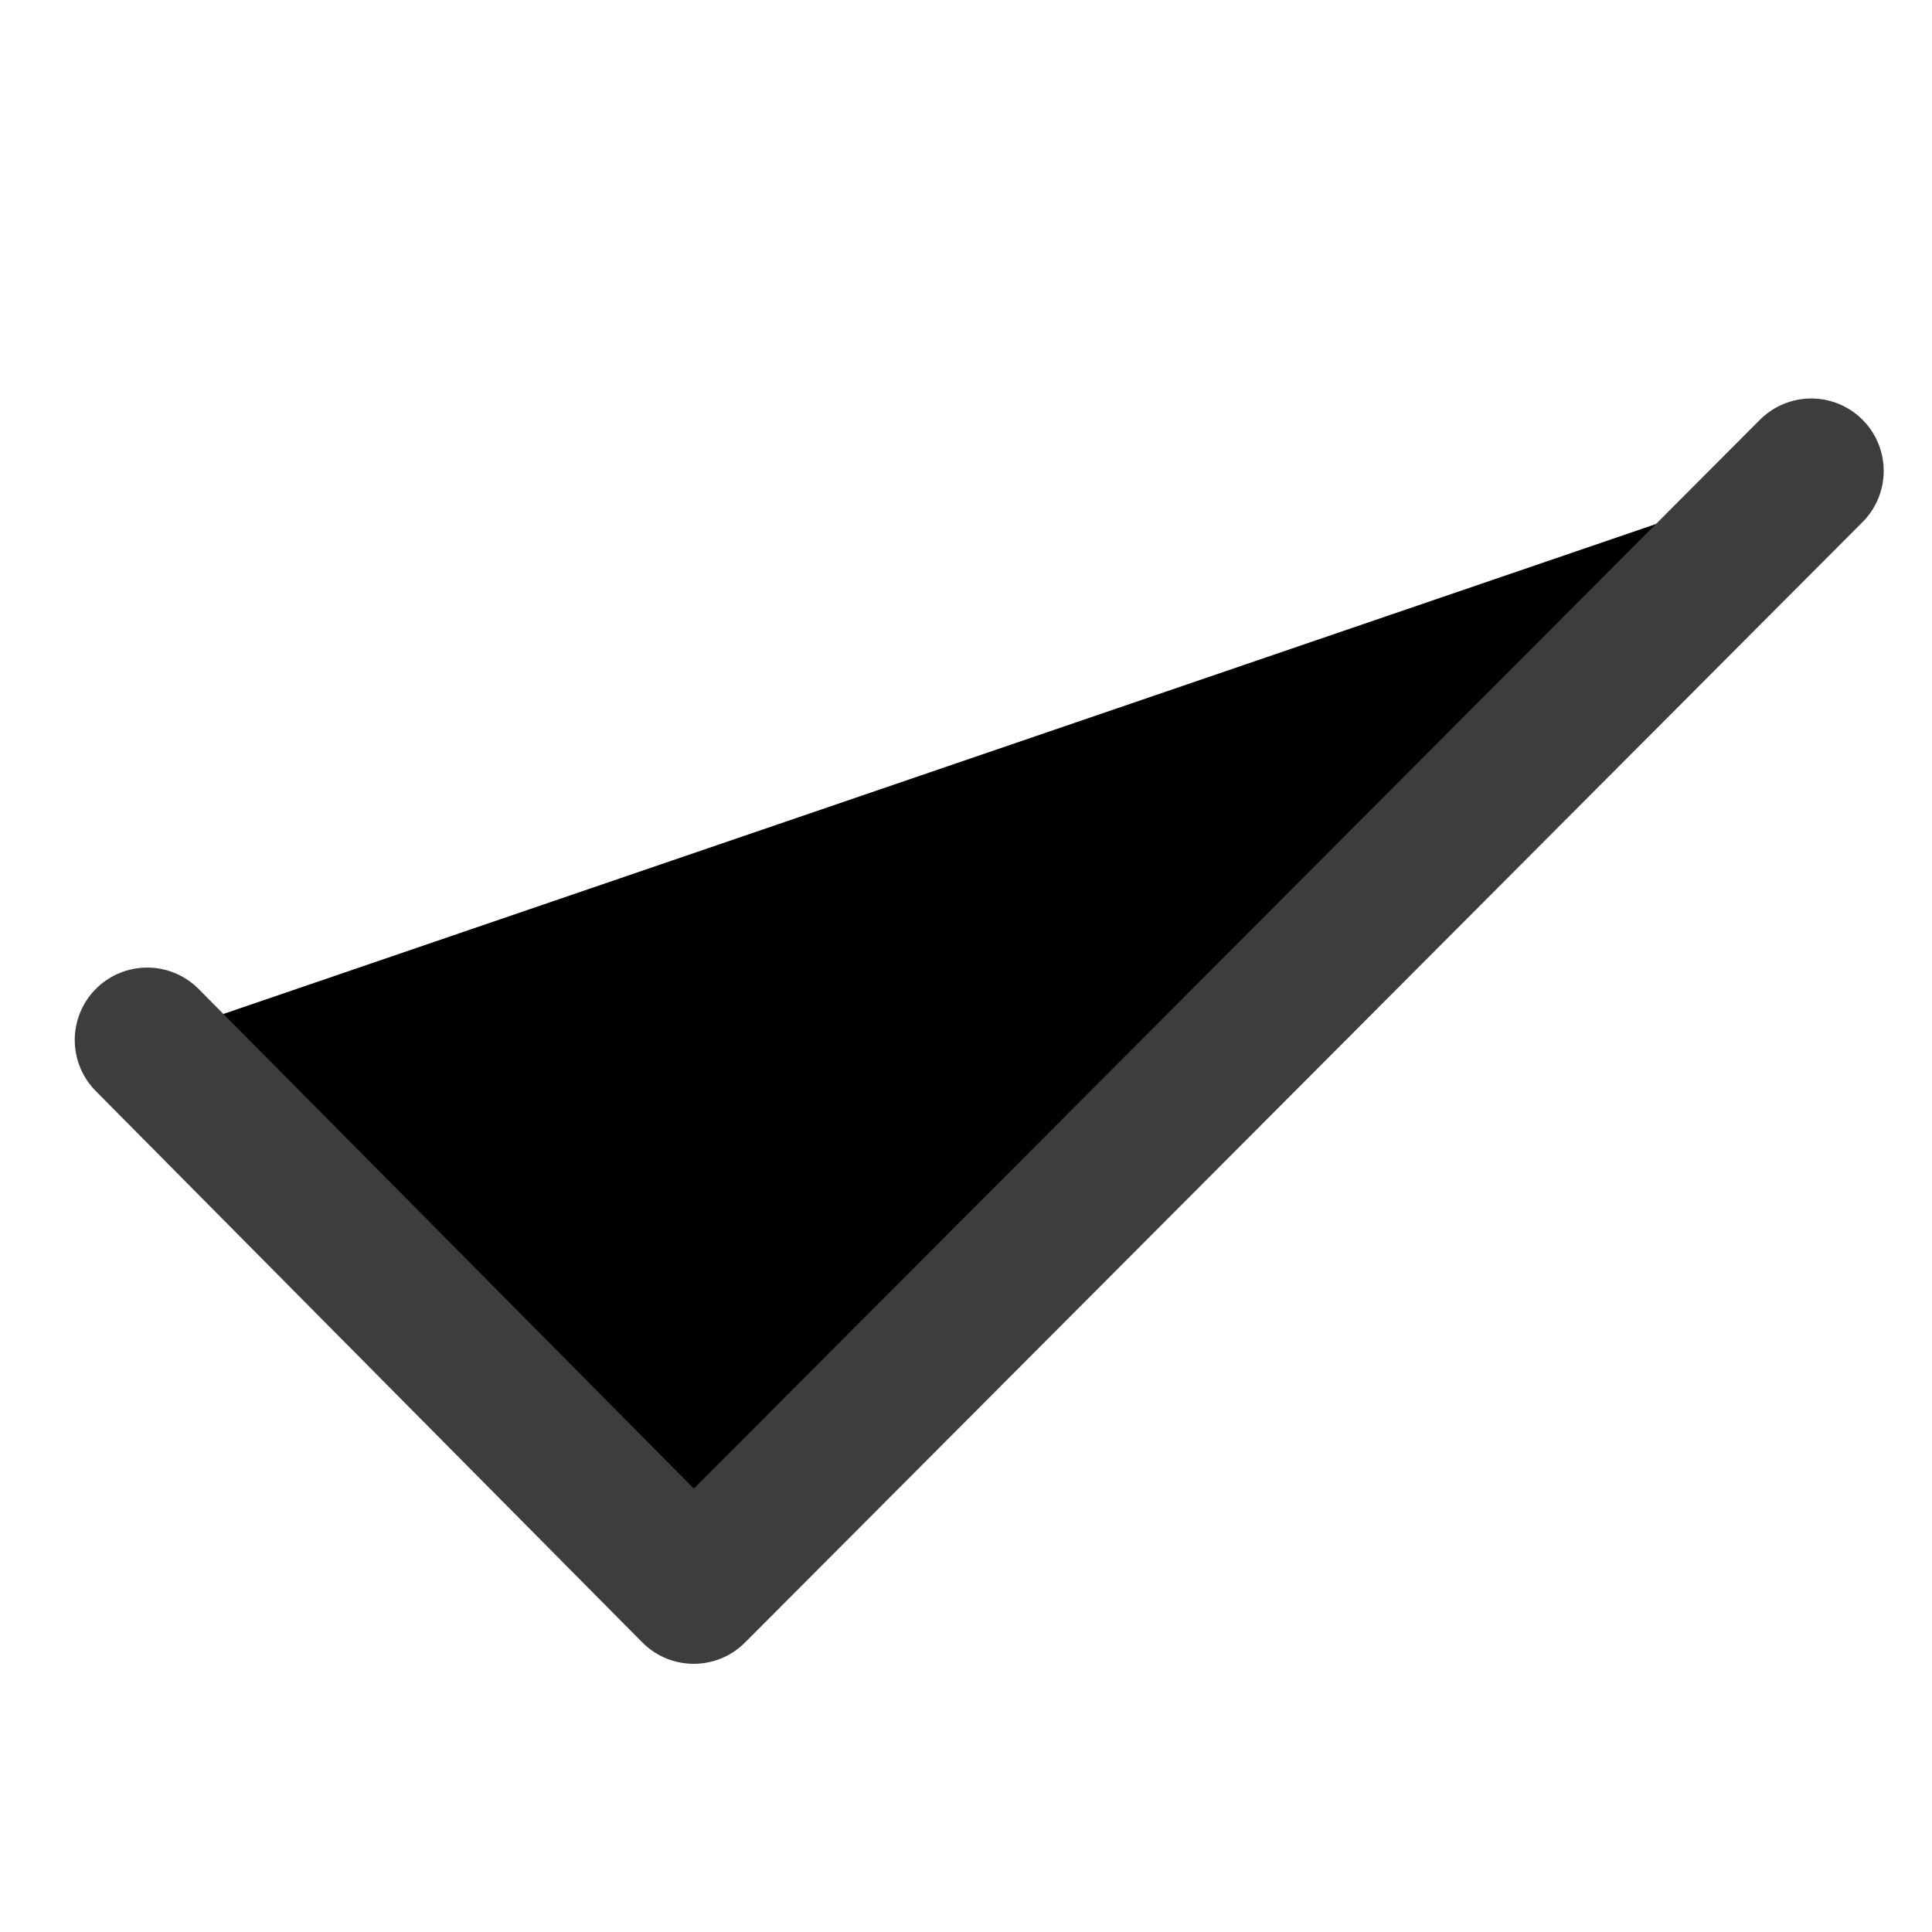
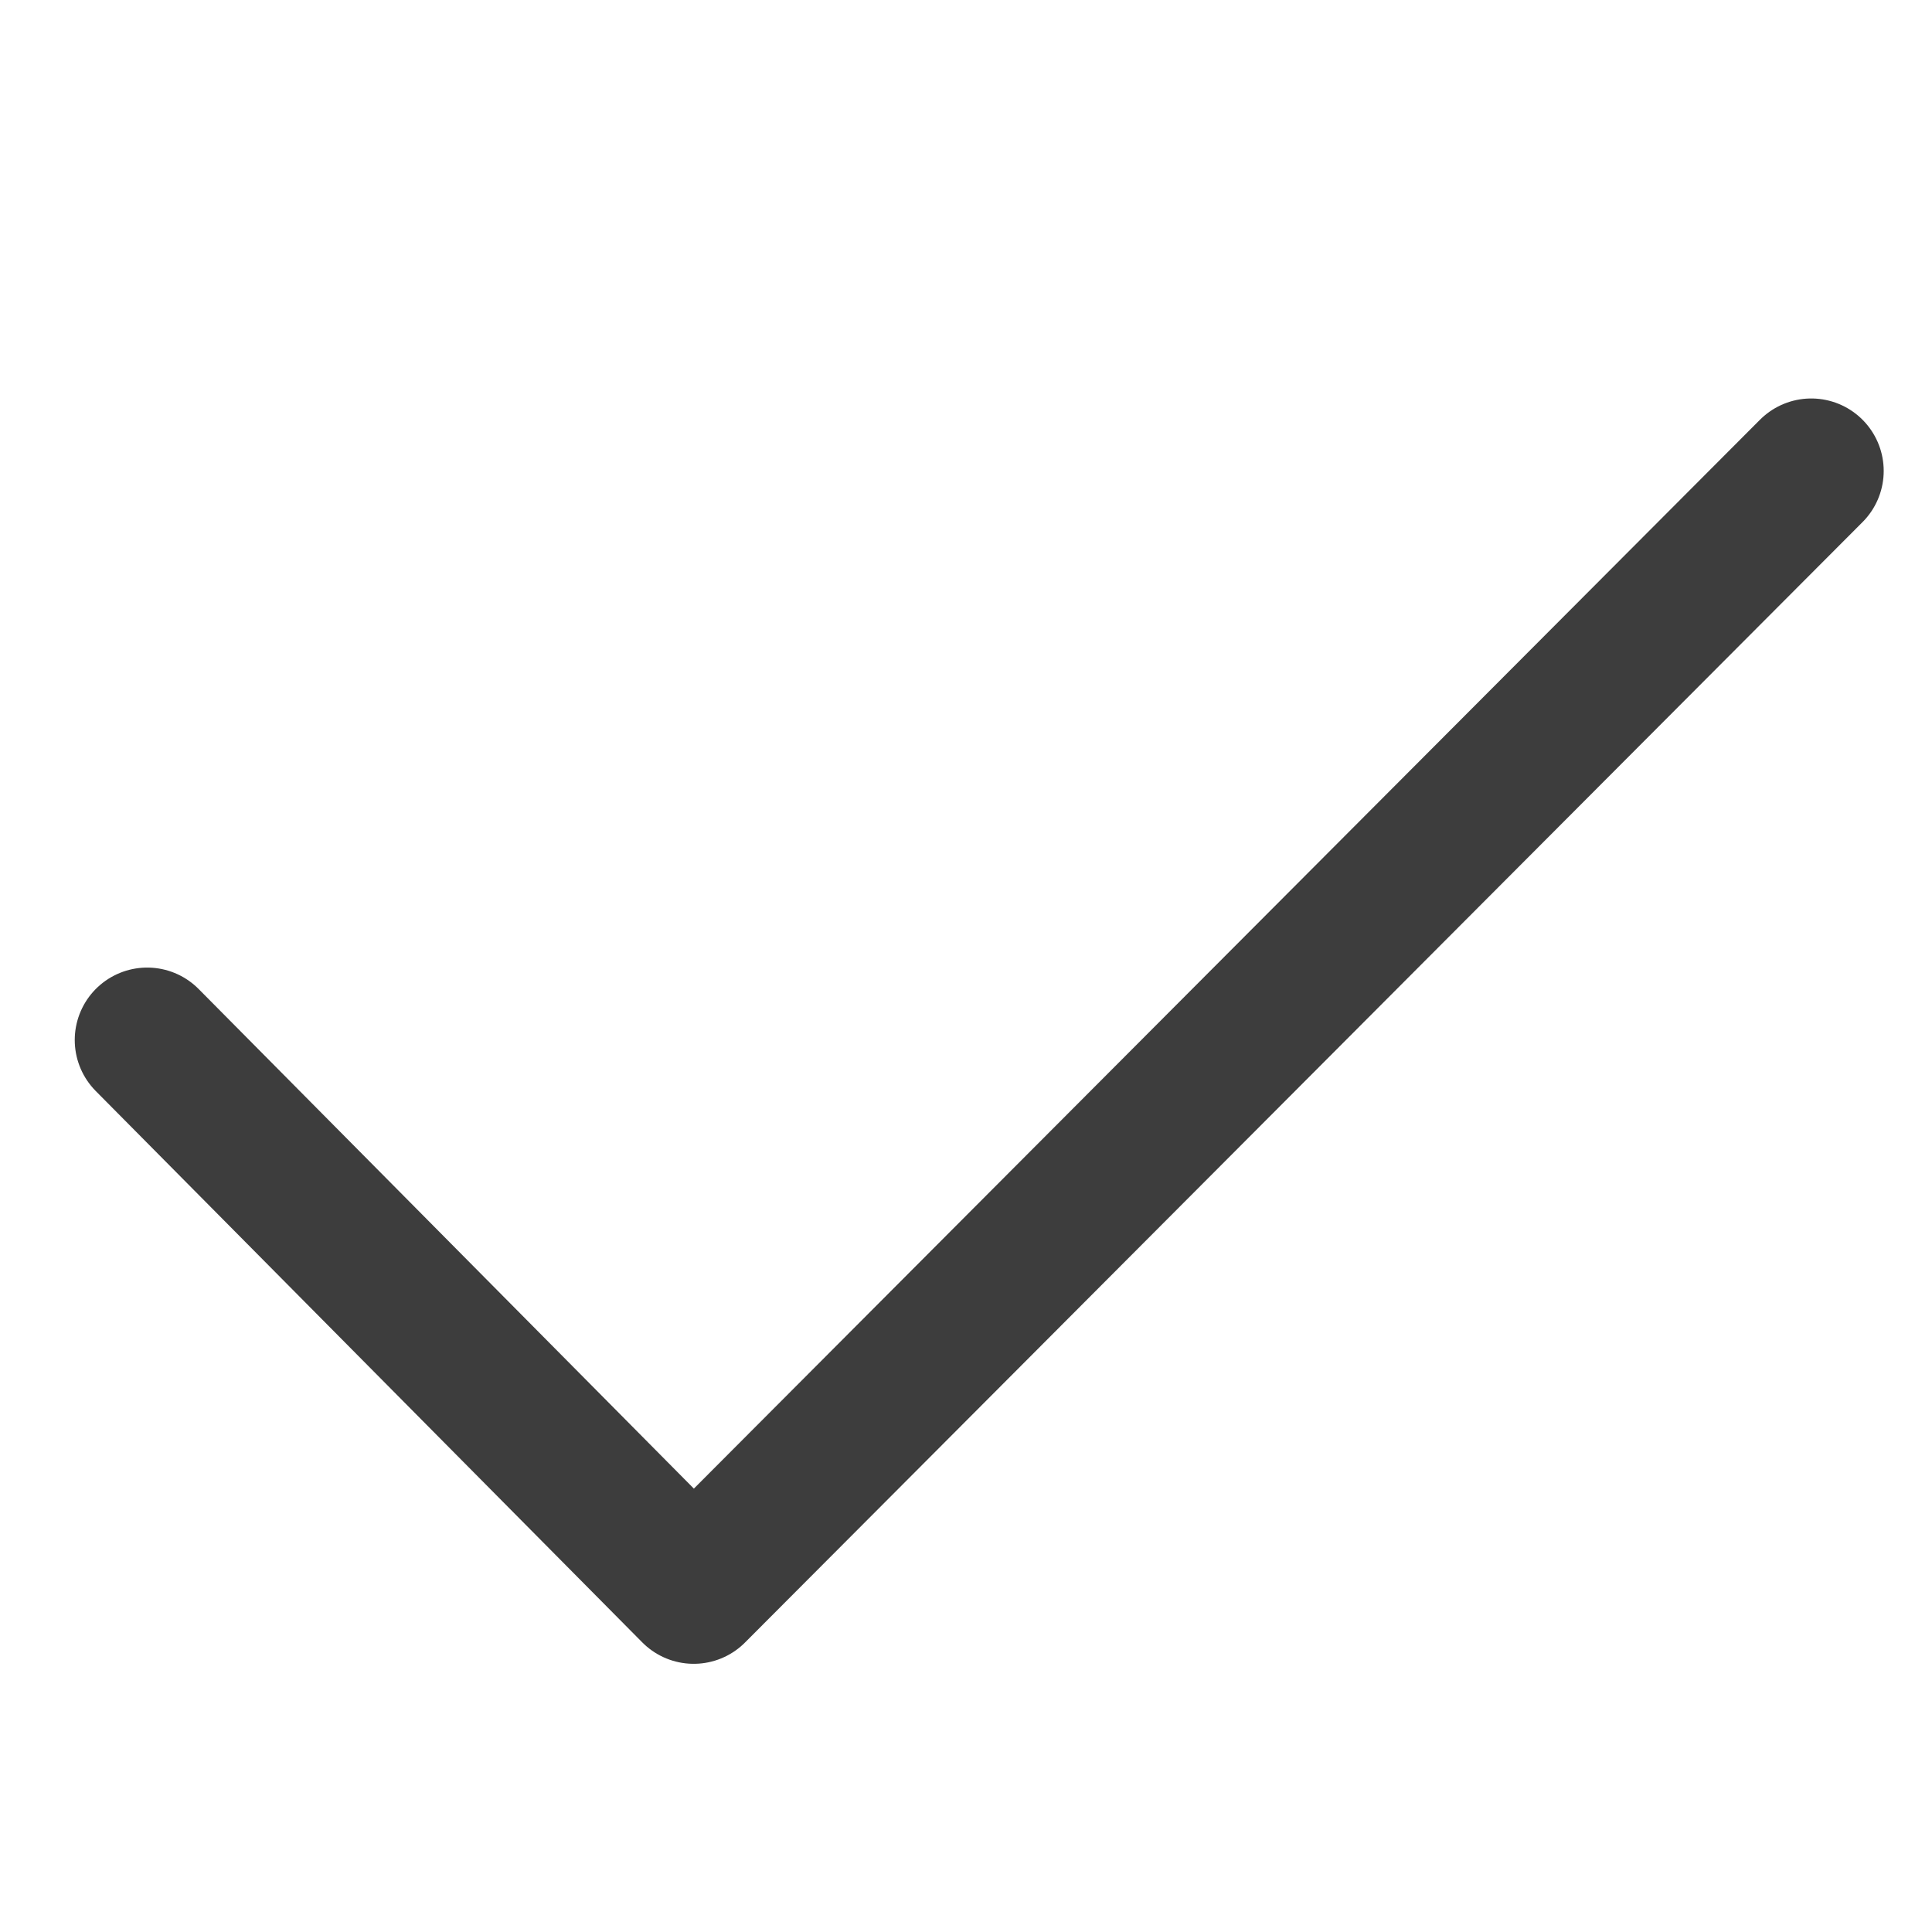
- <svg xmlns="http://www.w3.org/2000/svg" width="16" height="16" fill="currentColor" class="si si-Checkmarkicons" viewBox="0 0 16 16">
-   <path stroke="#3D3D3D" stroke-linecap="round" stroke-linejoin="round" stroke-width="1.2" d="m1.219 8.613 4.526 4.566L15 3.9" />
+ <svg xmlns="http://www.w3.org/2000/svg" width="16" height="16" viewBox="0 0 16 16" fill="none">
+   <path d="M1.219 8.613L5.745 13.179L15 3.9" stroke="#3D3D3D" stroke-width="1.2" stroke-linecap="round" stroke-linejoin="round" />
</svg>
